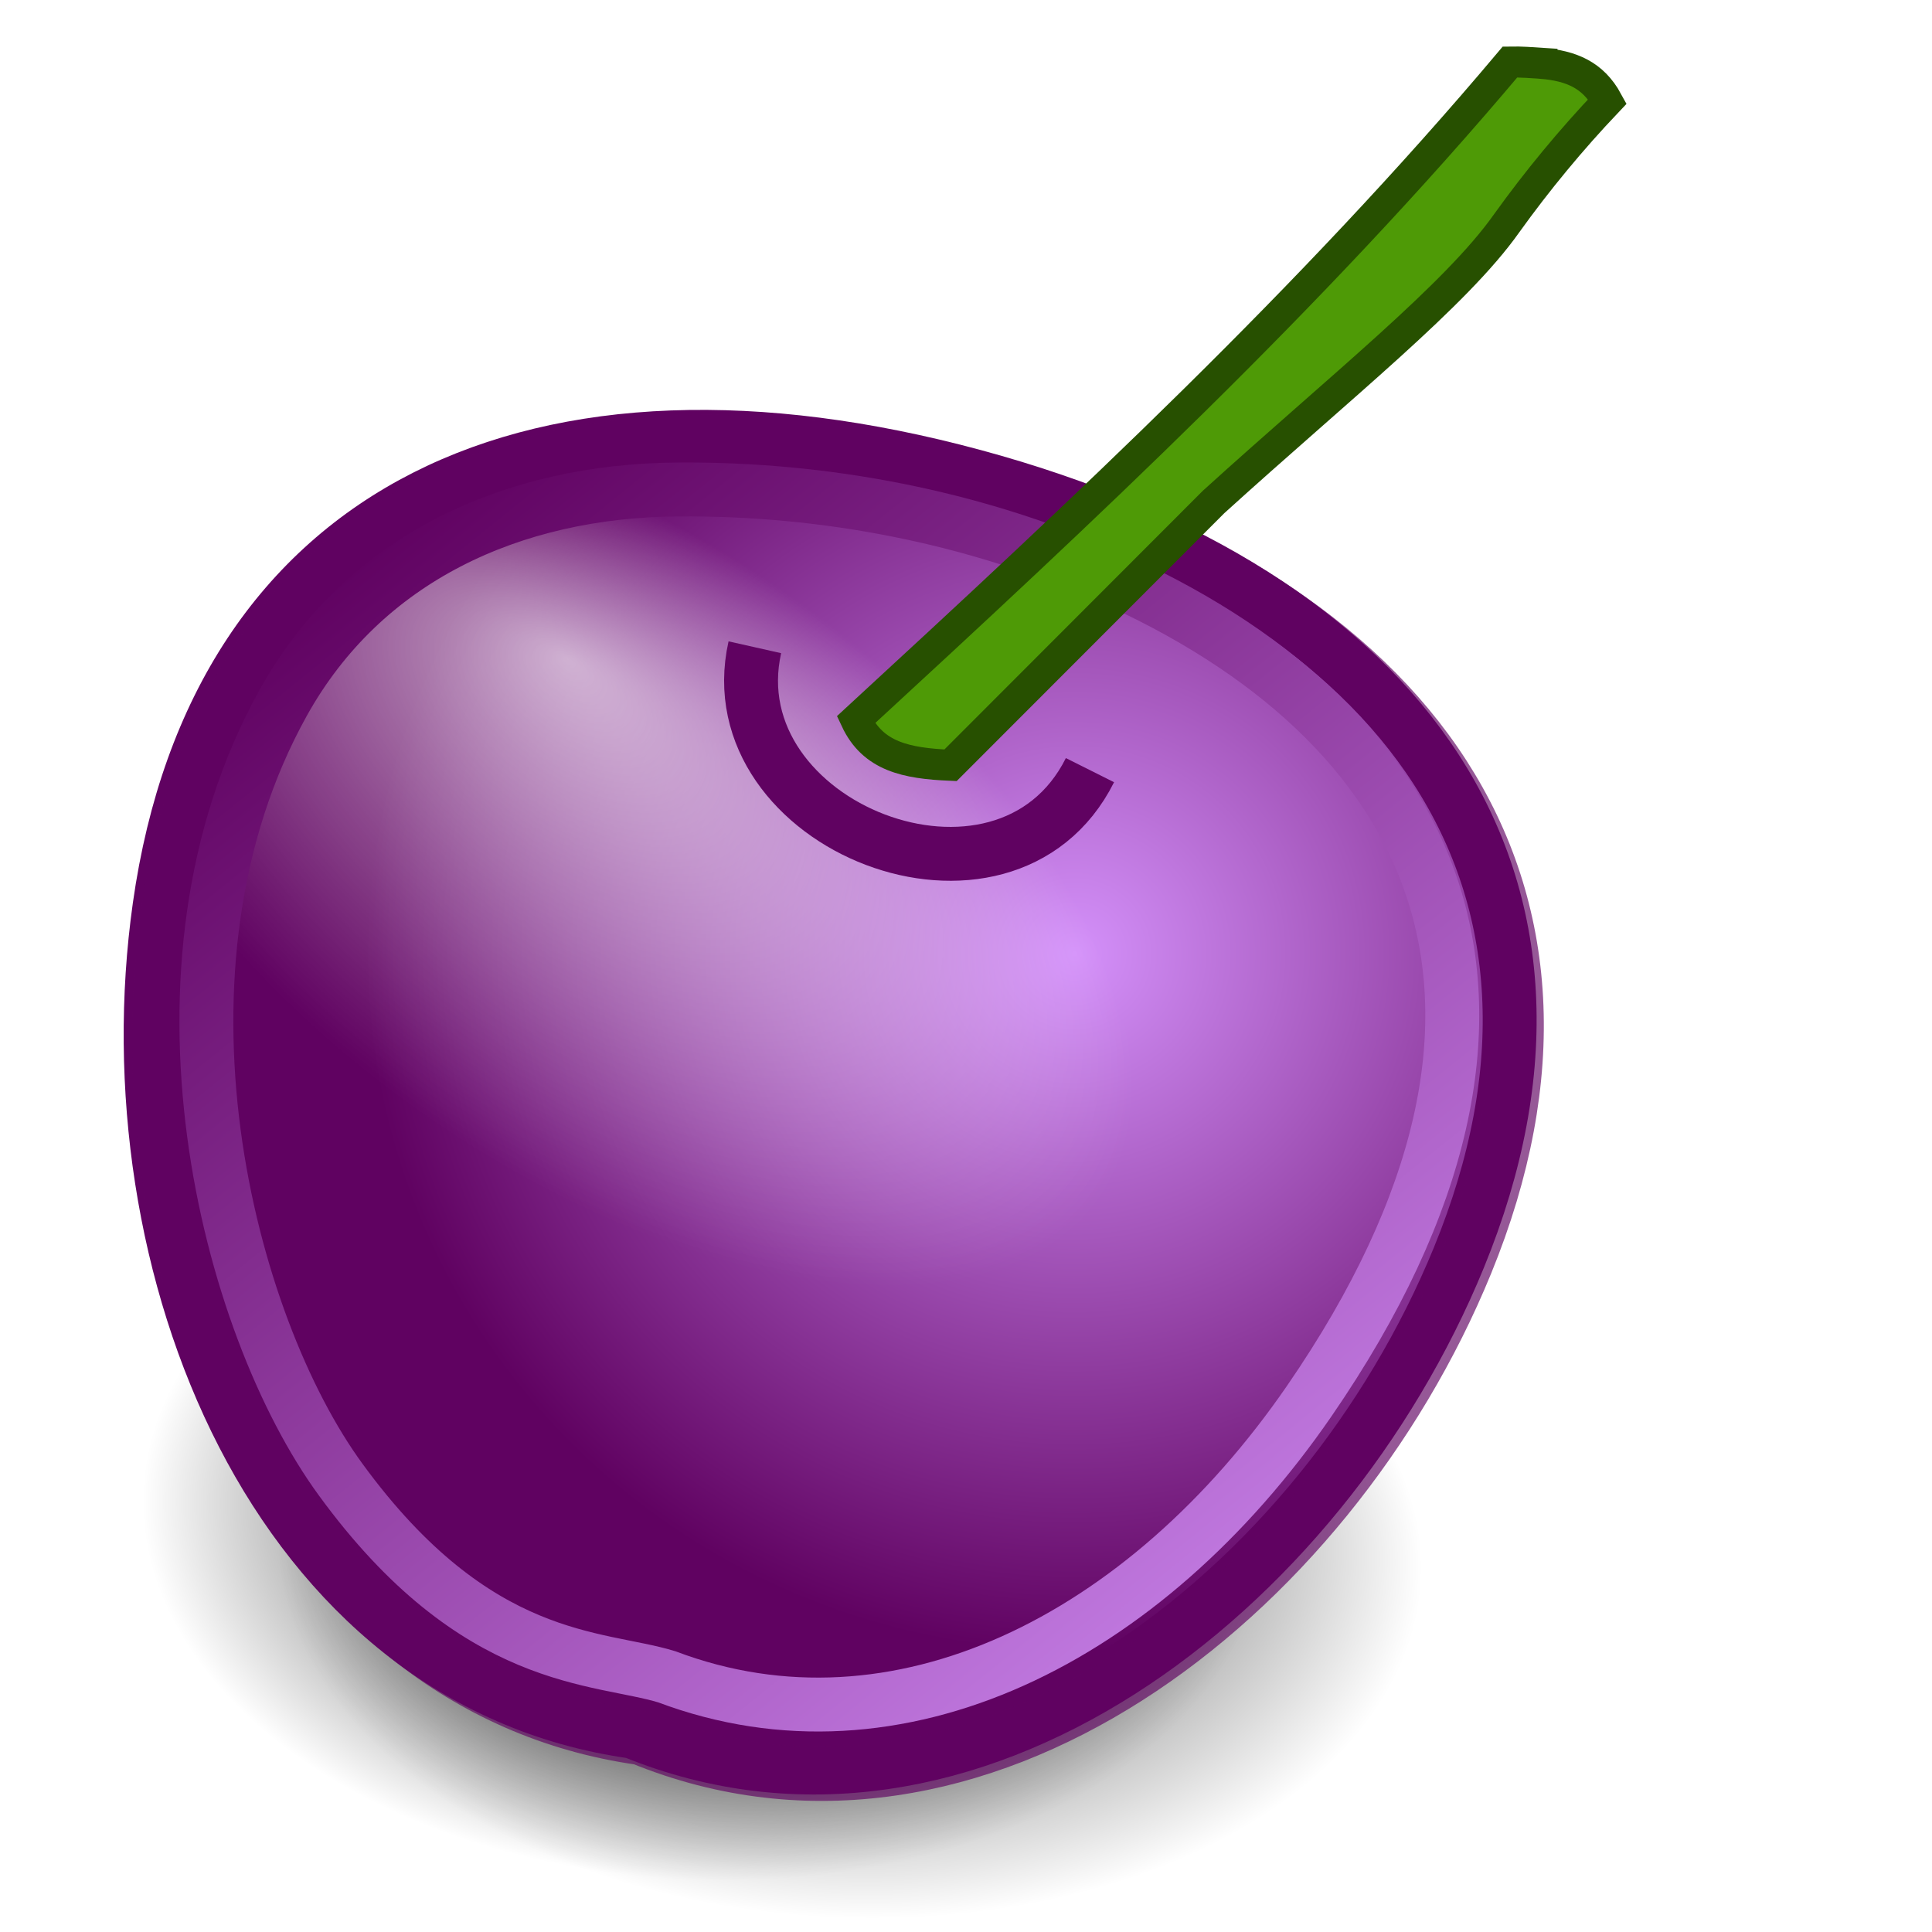
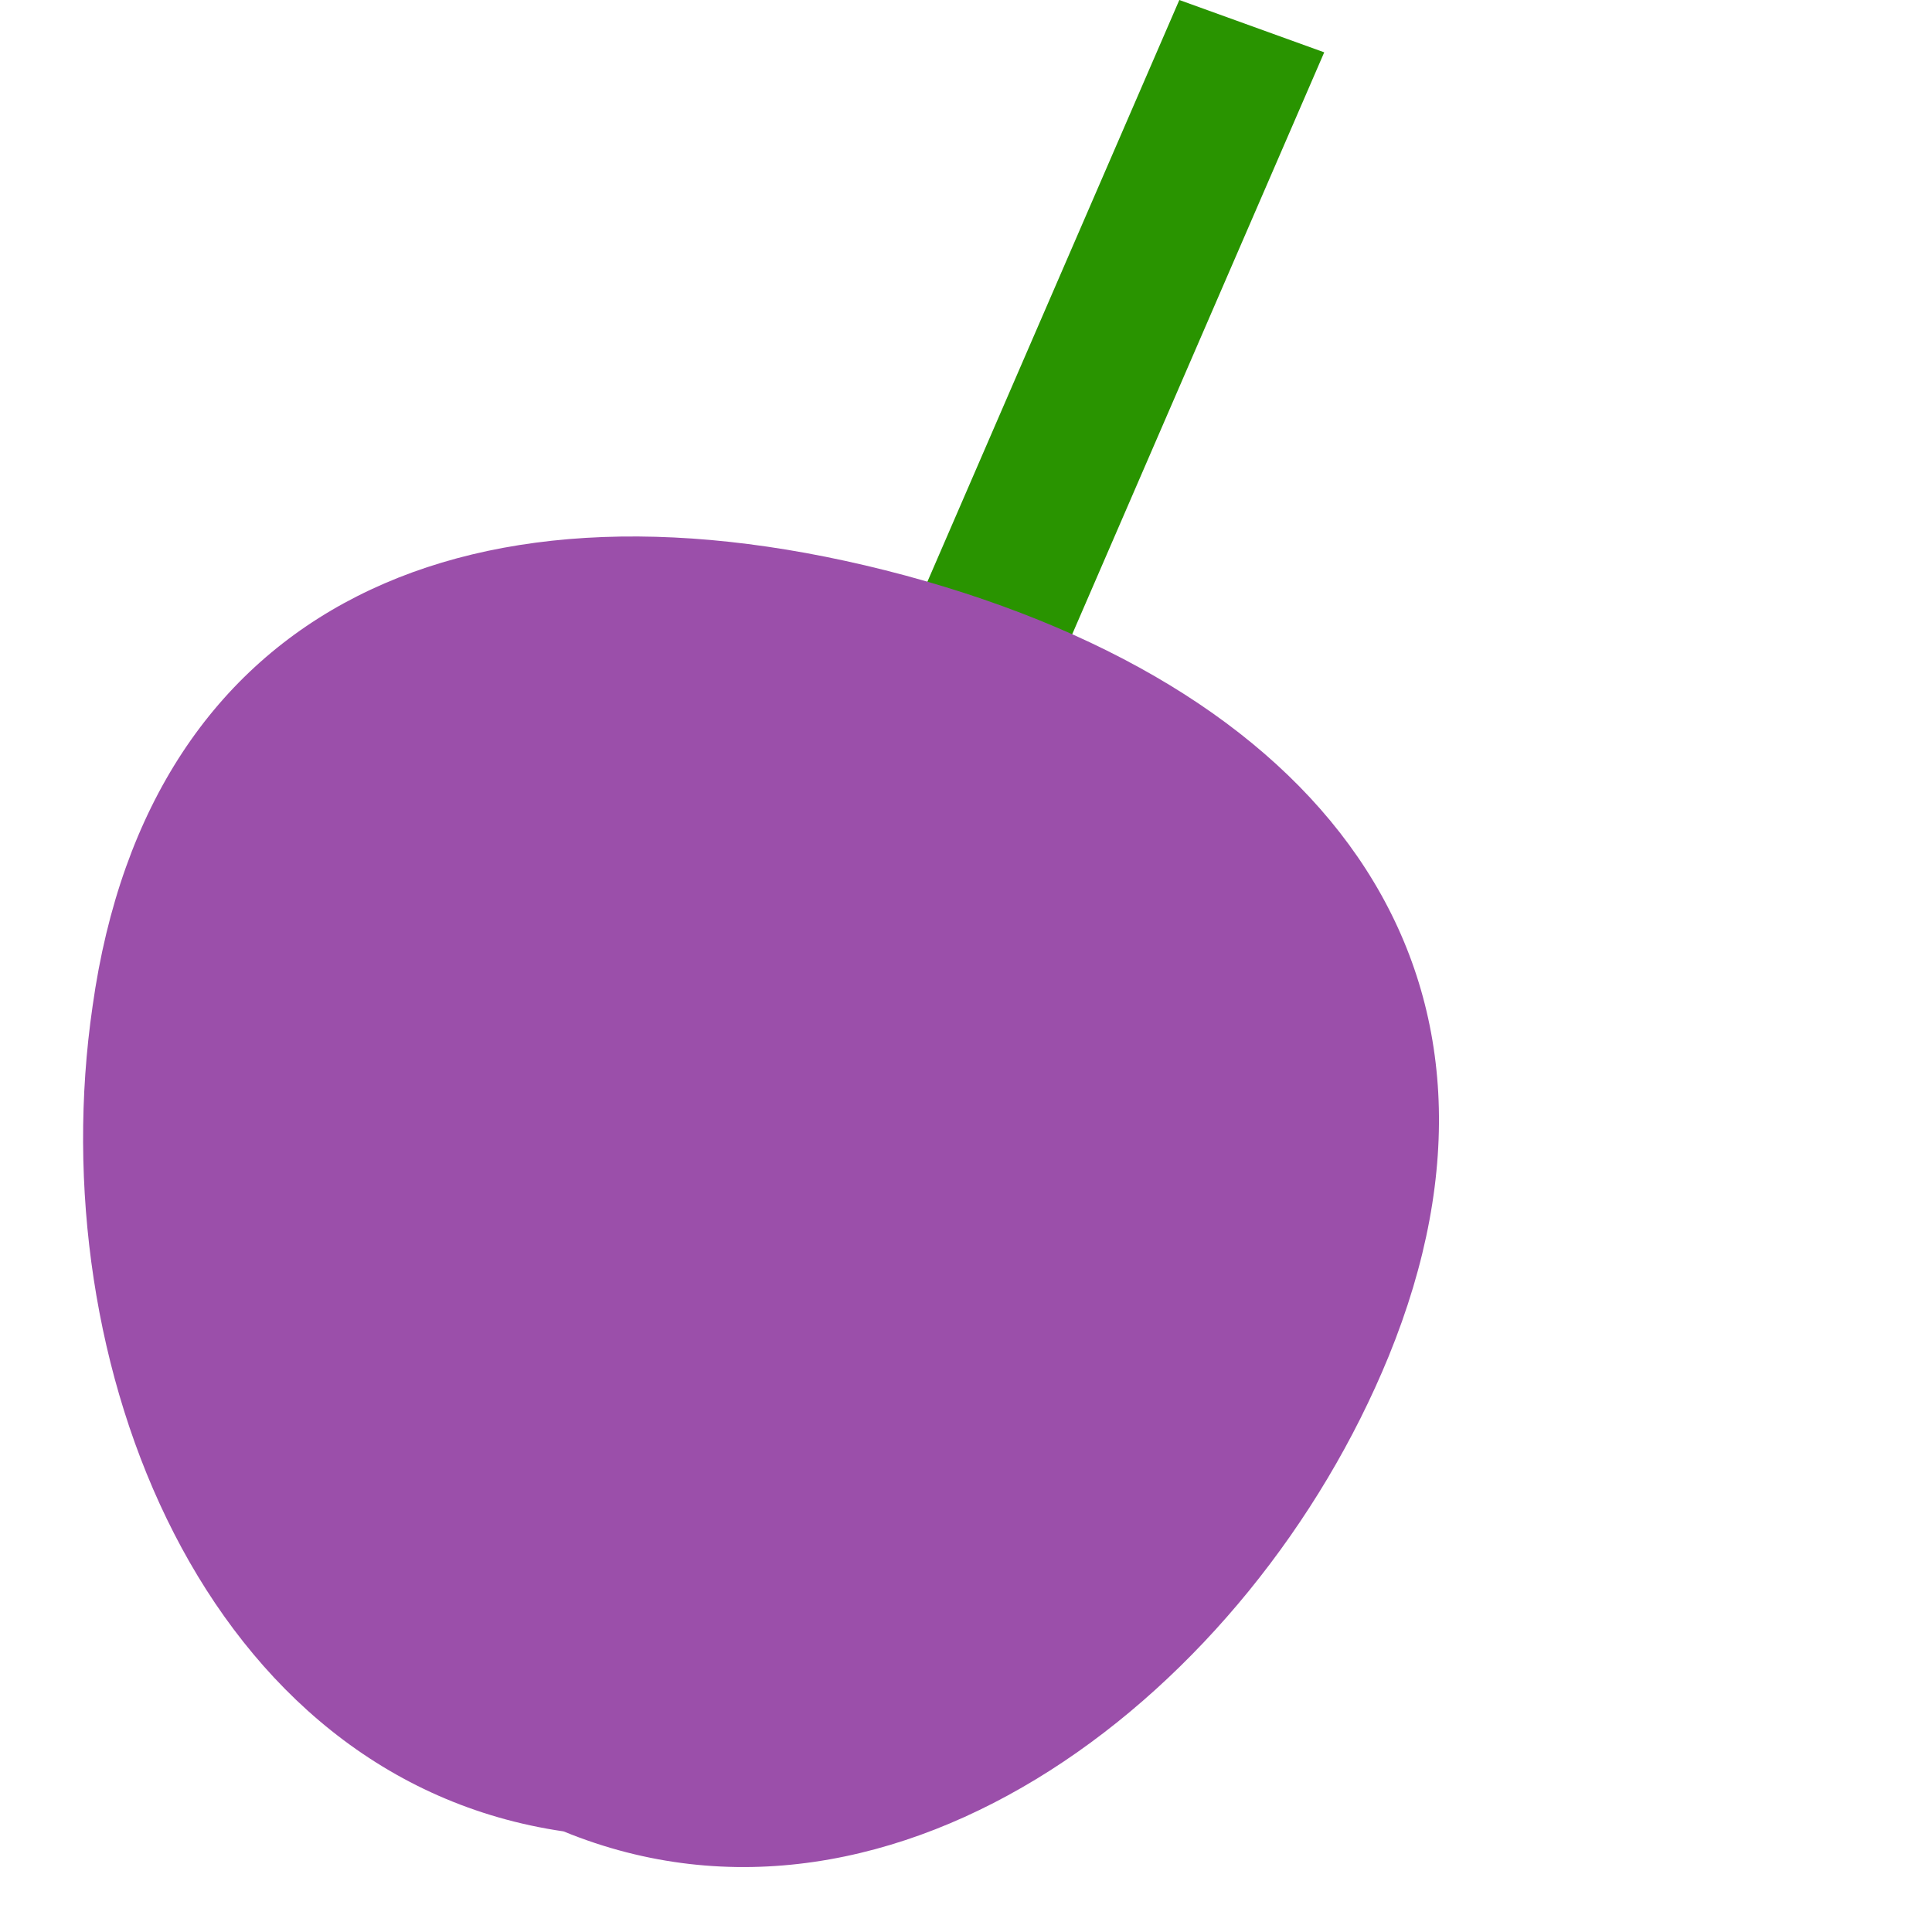
- <svg xmlns="http://www.w3.org/2000/svg" xmlns:xlink="http://www.w3.org/1999/xlink" width="48" height="48">
-   <defs>
-     <linearGradient id="a">
-       <stop offset="0" />
-       <stop offset="1" stop-opacity="0" />
-     </linearGradient>
-     <linearGradient id="b">
-       <stop offset="0" stop-color="#59a40f" />
-       <stop offset="1" stop-color="#306102" />
-     </linearGradient>
-     <linearGradient id="c">
-       <stop offset="0" stop-color="#fff" />
-       <stop offset="1" stop-color="#fff" stop-opacity="0" />
-     </linearGradient>
-     <linearGradient id="d">
-       <stop offset="0" stop-color="#d491fa" />
-       <stop offset="1" stop-color="#600261" />
-     </linearGradient>
-     <linearGradient id="e">
-       <stop offset="0" stop-color="#fff" />
-       <stop offset="1" stop-color="#fff" stop-opacity="0" />
-     </linearGradient>
-     <linearGradient xlink:href="#d" id="j" gradientUnits="userSpaceOnUse" gradientTransform="matrix(.89263 .03866 -.03953 .8996 31.468 30.846)" x1="42.551" y1="46.026" x2="22.734" y2="23.323" />
-     <radialGradient xlink:href="#a" id="g" gradientUnits="userSpaceOnUse" gradientTransform="matrix(1.15623 .05007 -.03238 .7369 5.71 995.06)" cx="15.116" cy="63.965" fx="13.292" fy="60.044" r="12.289" />
-     <radialGradient r="12.289" fy="63.965" fx="15.116" cy="63.965" cx="15.116" gradientTransform="matrix(1.13465 .04914 -.03238 .7369 2.406 994.13)" gradientUnits="userSpaceOnUse" id="f" xlink:href="#a" />
-     <radialGradient xlink:href="#d" id="h" gradientUnits="userSpaceOnUse" gradientTransform="matrix(.98176 -.01192 .01113 .96706 27.201 30.355)" cx="33.921" cy="32.026" fx="33.921" fy="32.026" r="12.011" />
-     <radialGradient xlink:href="#e" id="i" gradientUnits="userSpaceOnUse" gradientTransform="matrix(.68507 .47409 -.24825 .36395 43.233 36.223)" cx="25.346" cy="30.31" fx="22.506" fy="25.064" r="12.011" />
-   </defs>
-   <path d="M31.43 1042.614c-.22 5.002-6.64 8.787-14.343 8.454-7.702-.334-13.767-4.66-13.545-9.662.218-5.002 6.64-8.787 14.341-8.453 7.702.333 13.767 4.659 13.546 9.661z" fill="url(#f)" transform="translate(0 -1004.362)" />
-   <path d="M35.326 1043.568c-.219 5.002-6.759 8.782-14.607 8.442-7.849-.34-14.033-4.67-13.811-9.673.218-5.002 6.758-8.782 14.607-8.442 7.848.34 14.032 4.671 13.81 9.673z" fill="url(#g)" transform="translate(0 -1004.362)" />
-   <g stroke-width=".897">
-     <path d="M67.255 65.975c-2.284 5.57-8.17 10.165-13.74 7.887-5.961-.836-8.722-7.769-7.88-13.727.946-6.693 6.338-9.114 13.545-7.167 7.207 1.947 10.64 6.752 8.075 13.007z" fill="url(#h)" stroke="#600261" transform="matrix(1.4931 0 0 1.4931 -64.174 -67.26)" />
-     <path d="M67.376 66.071c-2.282 5.576-8.163 10.177-13.727 7.898-5.954-.838-8.712-7.777-7.87-13.742.946-6.7 6.333-9.125 13.532-7.176 7.198 1.948 10.627 6.758 8.065 13.02z" opacity=".66" fill="url(#i)" stroke="#600261" transform="matrix(1.4931 0 0 1.4931 -64.174 -67.26)" />
-     <g fill="none">
-       <path d="M54.254 53.192c-2.749.02-5.227 1.148-6.561 3.549-2.464 4.432-.933 10.343.958 12.929 2.257 3.094 4.284 2.929 5.425 3.279 3.833 1.446 7.958-.62 10.69-4.589 4.569-6.638 2.078-11.34-3.402-13.746-2.19-.961-4.647-1.442-7.11-1.422z" stroke="url(#j)" transform="matrix(1.4931 0 0 1.4931 -64.174 -67.26)" />
-       <path d="M18.754 16.081c-.999 4.446 6.207 7.285 8.326 3.053" stroke="#600261" stroke-width="1.339" />
-     </g>
-   </g>
-   <path d="M38.31 1.573c-.242-.016-.518-.037-.795-.032-4.953 5.884-10.589 11.126-16.251 16.342.426.91 1.247 1.083 2.352 1.13l6.536-6.543c3.163-2.87 6.022-5.14 7.279-6.921a28.768 28.768 0 012.506-3.03c-.36-.662-.903-.882-1.627-.945h0z" fill="#4e9a06" stroke="#275000" stroke-width=".771" />
+ <svg xmlns="http://www.w3.org/2000/svg" version="1.1" id="Layer_1" x="0px" y="0px" viewBox="0 0 48 48" style="enable-background:new 0 0 48 48;" xml:space="preserve">
+   <style type="text/css">
+ 	.st0{fill:#299400;}
+ 	.st1{fill:#9B4FAA;}
+ </style>
+   <polygon class="st0" points="29.3,0 32.9,1.3 16.4,39.4 12.8,38.1 " />
+   <path class="st1" d="M34.5,33.7C31.1,42,22.3,48.9,14,45.5C5.1,44.2,1,33.9,2.3,25c1.4-10,9.4-13.6,20.2-10.7  C33.2,17.2,38.3,24.4,34.5,33.7z" />
</svg>
